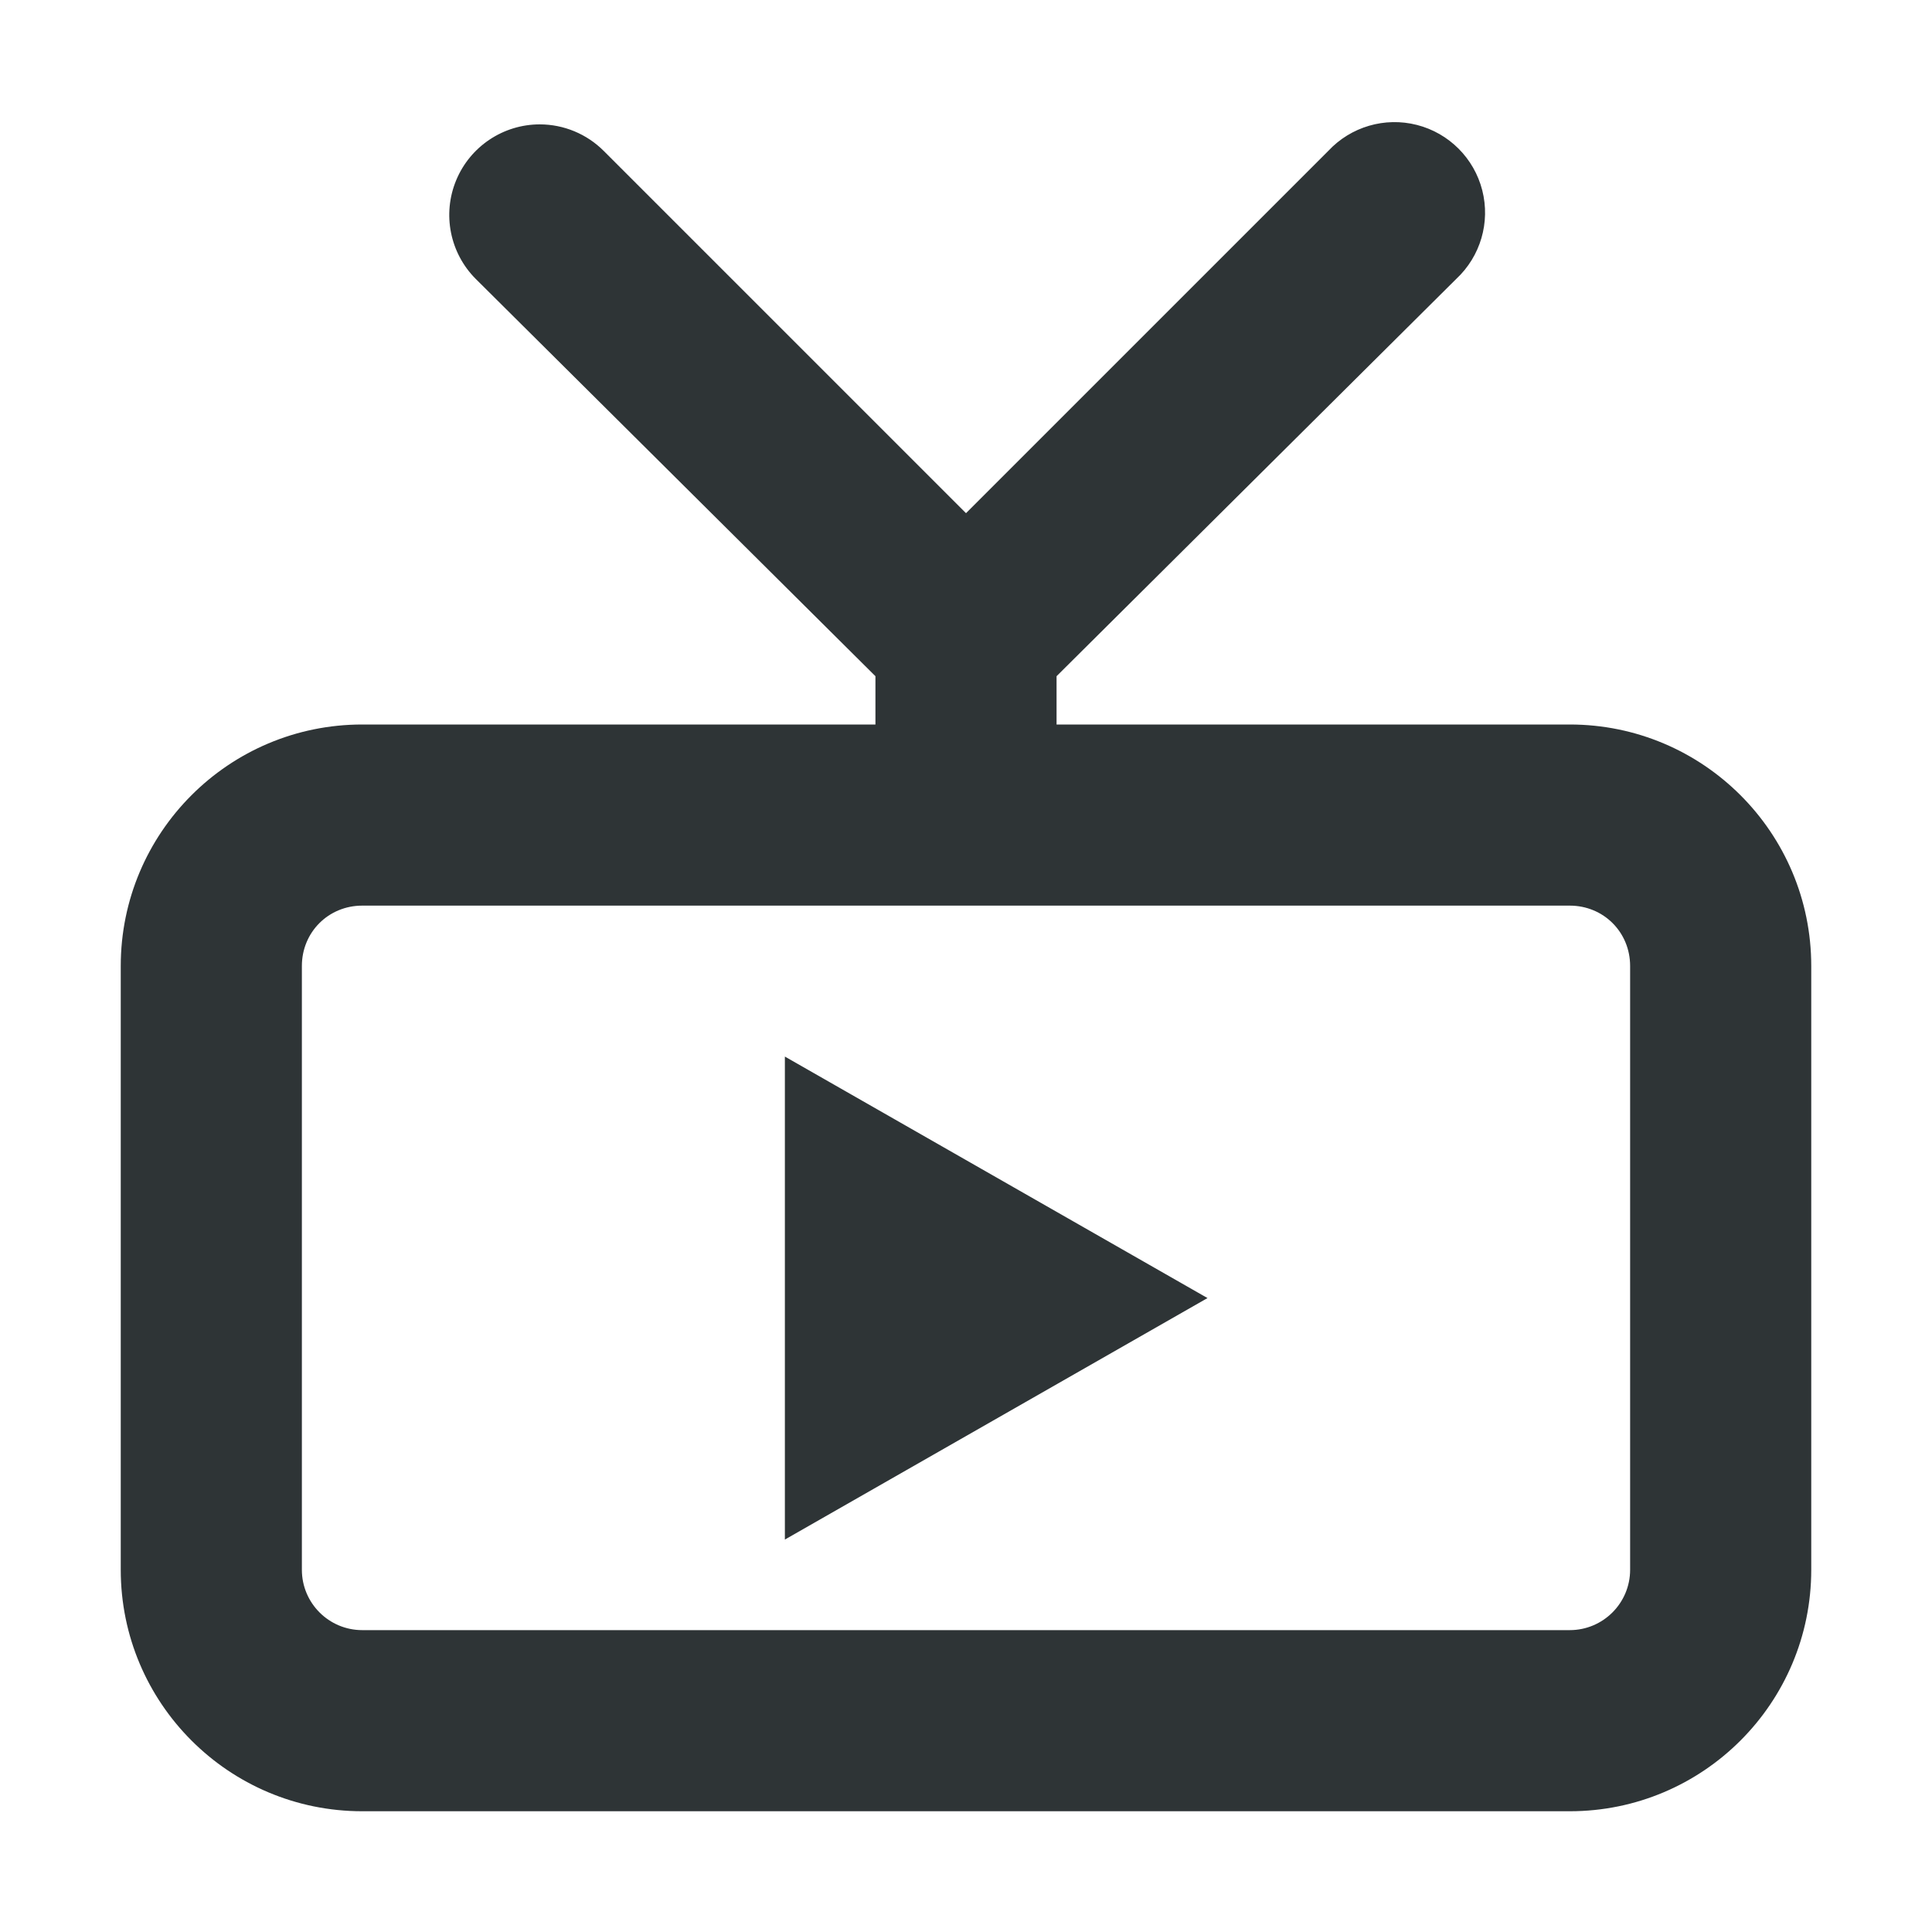
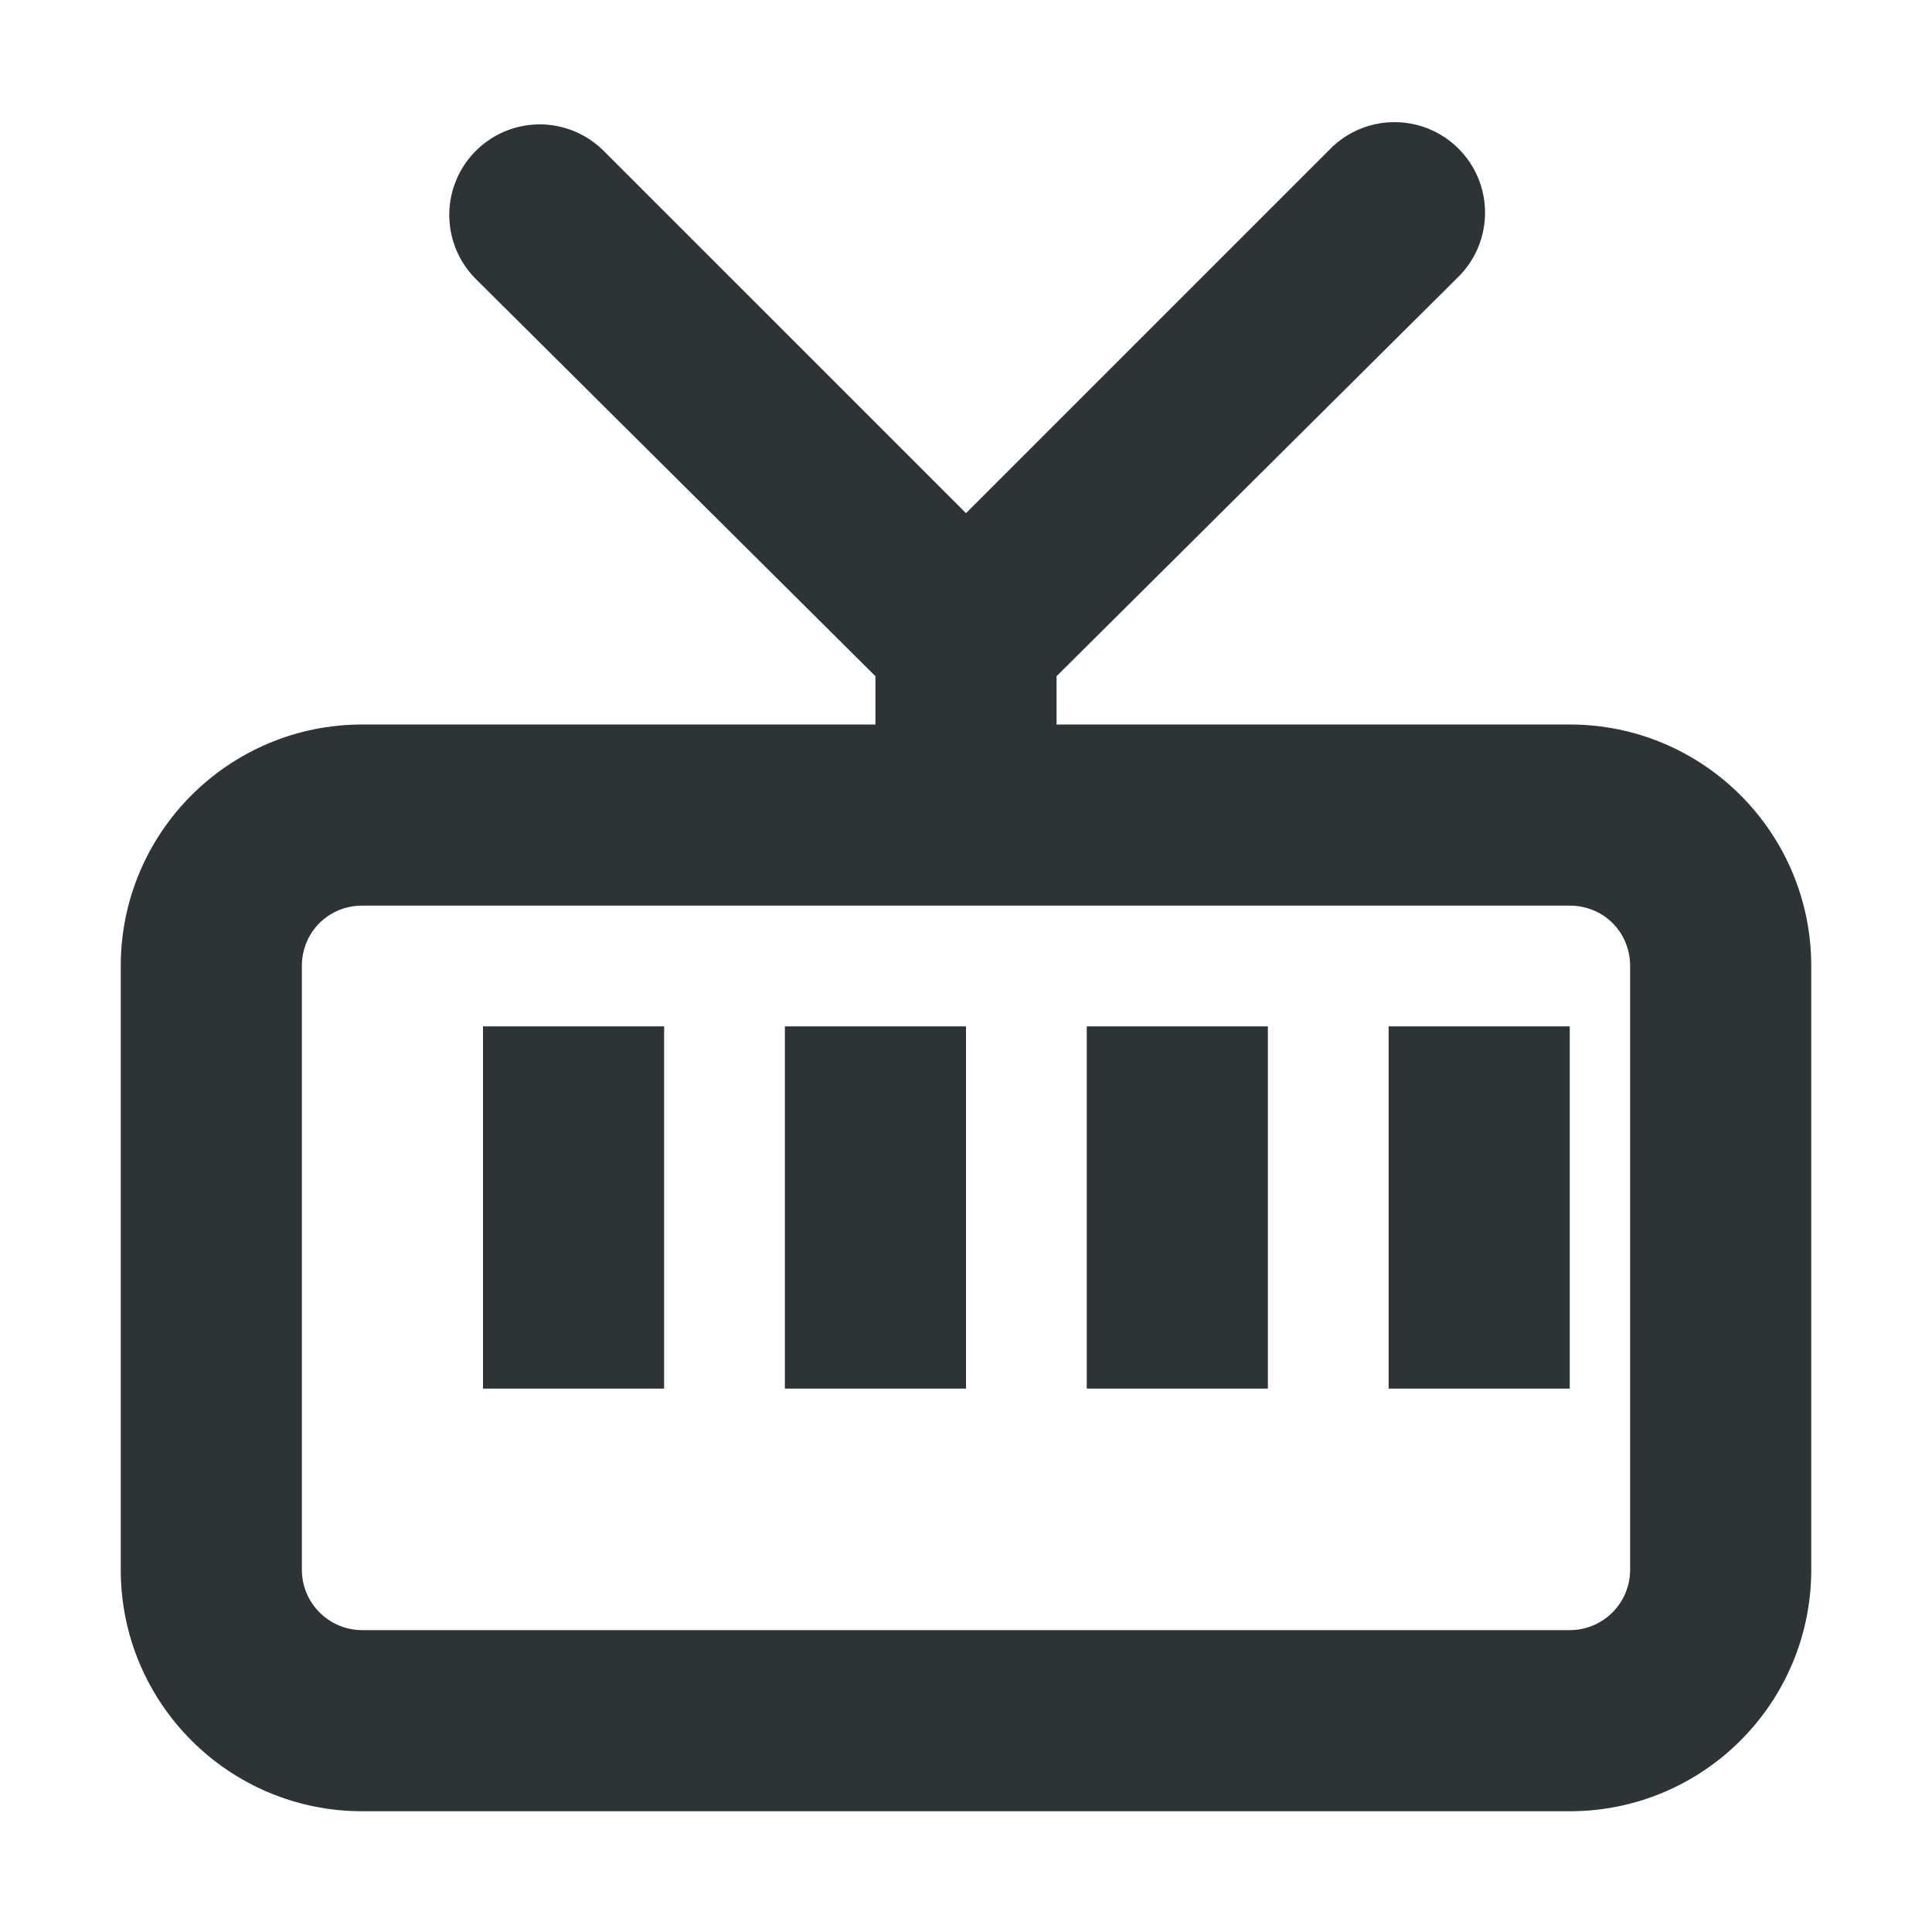
<svg xmlns="http://www.w3.org/2000/svg" width="16" height="16" viewBox="0 0 16 16">
-   <path fill="#2e3436" d="M4.47 1.03a.75.75 0 0 0-.53 1.28L7.25 5.6V6H3a2 2 0 0 0-2 2v5a2 2 0 0 0 2 2h10a2 2 0 0 0 2-2V8a2 2 0 0 0-2-2H8.75v-.4l3.31-3.29a.75.75 0 1 0-1.06-1.06L8 4.25 5 1.25a.75.75 0 0 0-.53-.22zM3 7.5h10c.28 0 .5.22.5.5v5a.5.5 0 0 1-.5.5H3a.5.5 0 0 1-.5-.5V8c0-.28.22-.5.5-.5zM6.5 8.75v4l3.5-2z" />
+   <path fill="#2e3436" d="M4.47 1.03a.75.75 0 0 0-.53 1.28L7.25 5.6V6H3a2 2 0 0 0-2 2v5a2 2 0 0 0 2 2h10a2 2 0 0 0 2-2V8a2 2 0 0 0-2-2H8.75v-.4l3.31-3.29a.75.75 0 1 0-1.06-1.06L8 4.25 5 1.25a.75.75 0 0 0-.53-.22zM3 7.5h10c.28 0 .5.22.5.5v5a.5.5 0 0 1-.5.5H3a.5.5 0 0 1-.5-.5V8c0-.28.22-.5.5-.5zM4 8.5v3h1.5v-3zm2.5 0v3H8v-3zm2.5 0v3h1.5v-3zm2.5 0v3H13v-3z" />
</svg>
